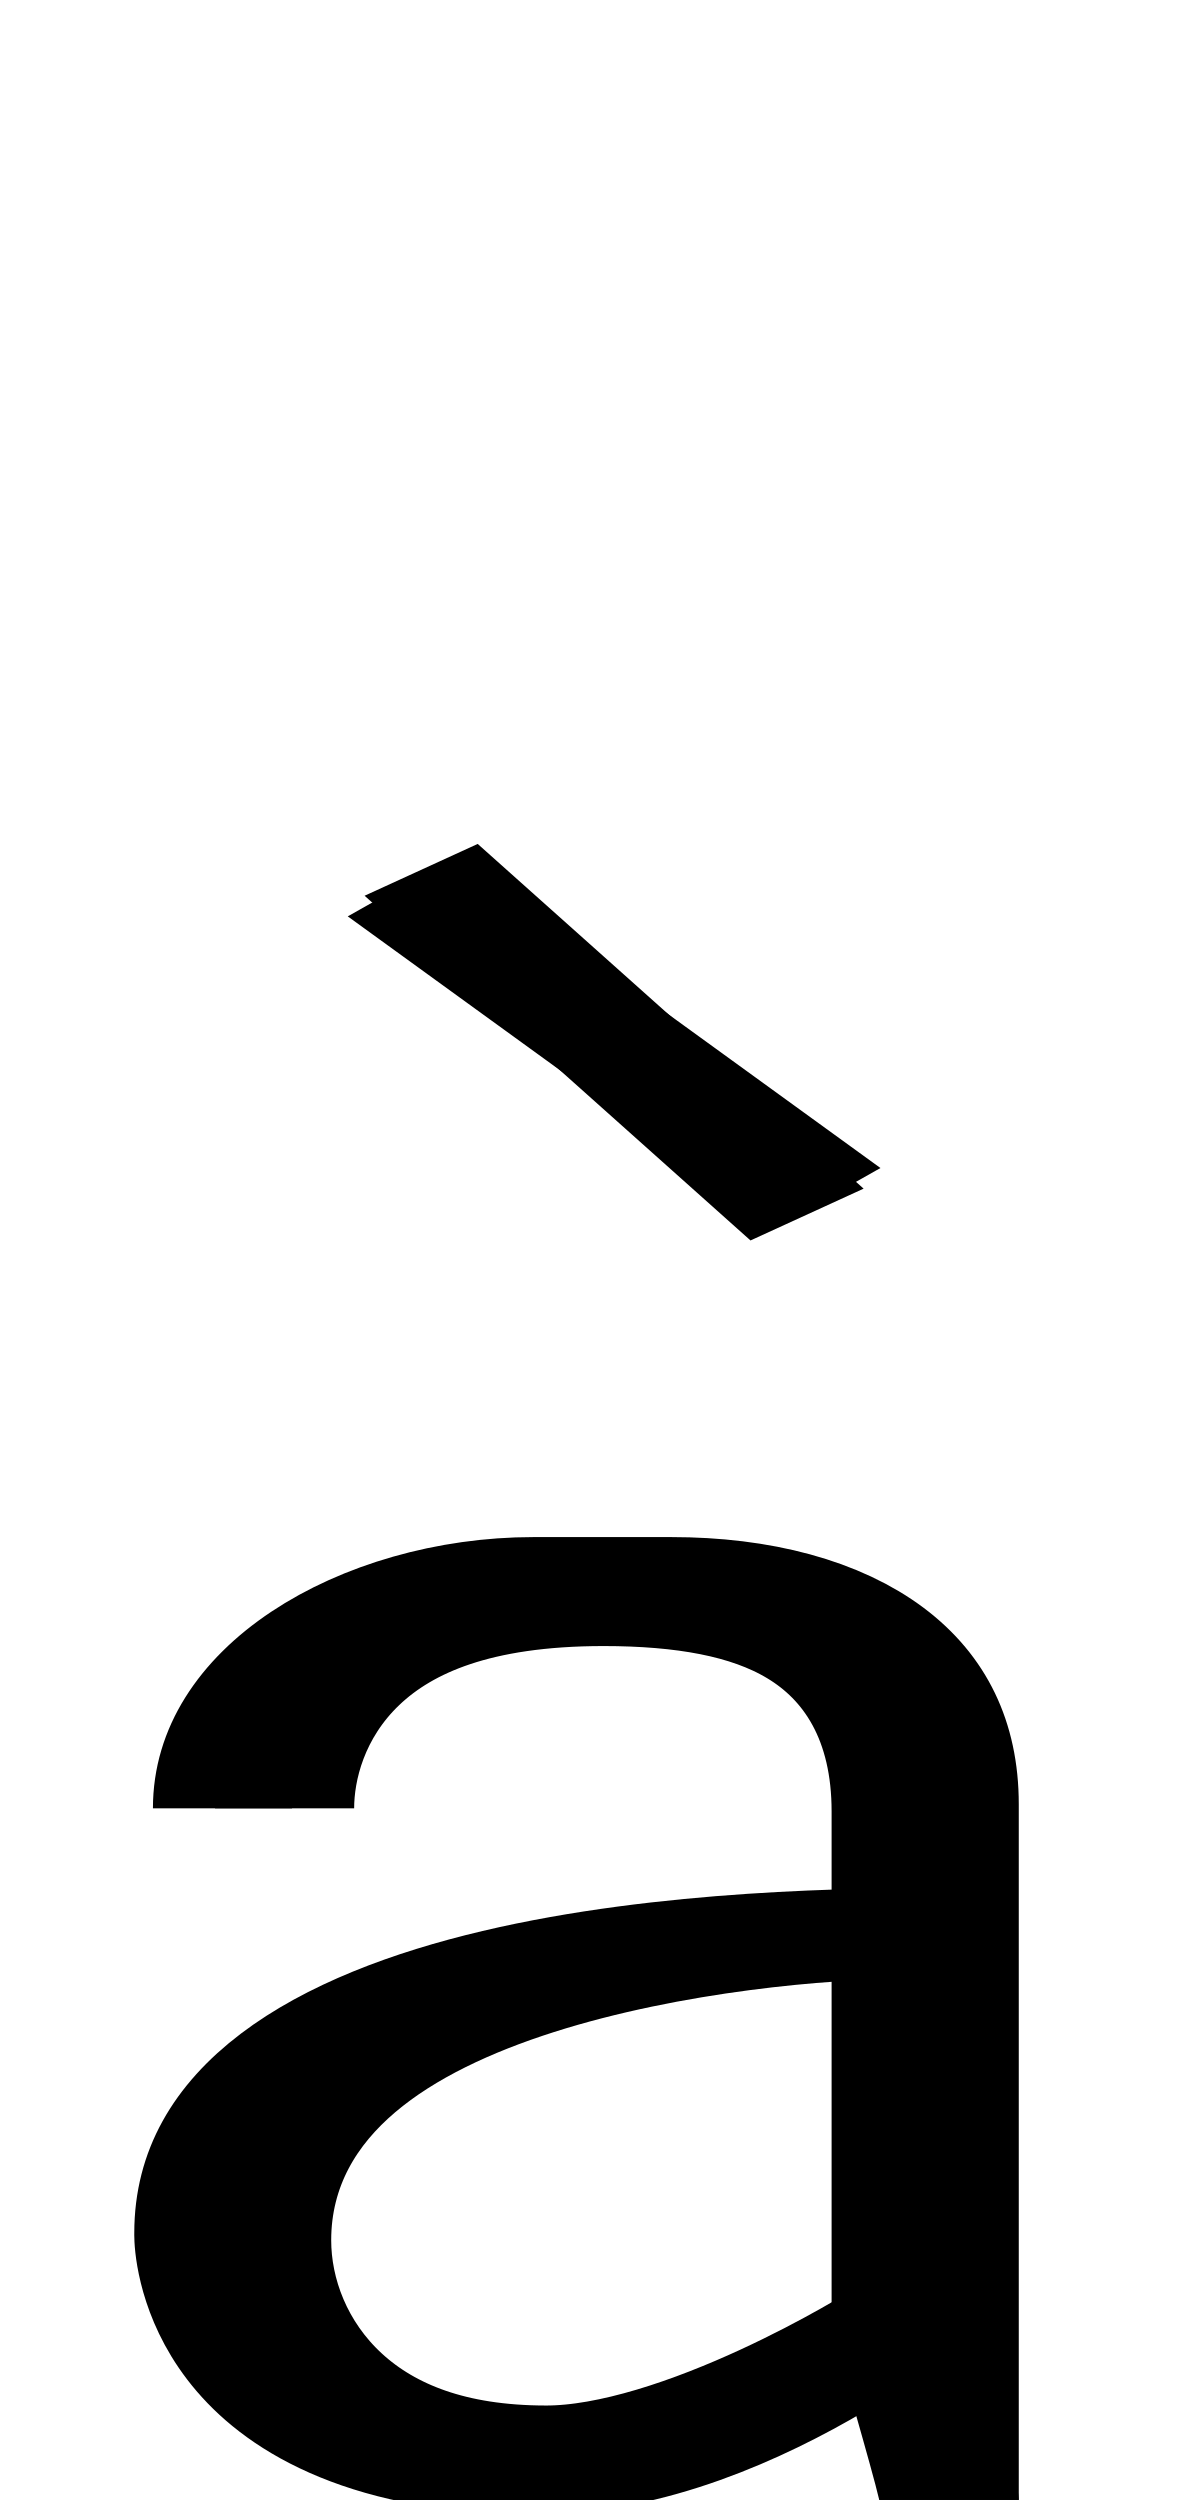
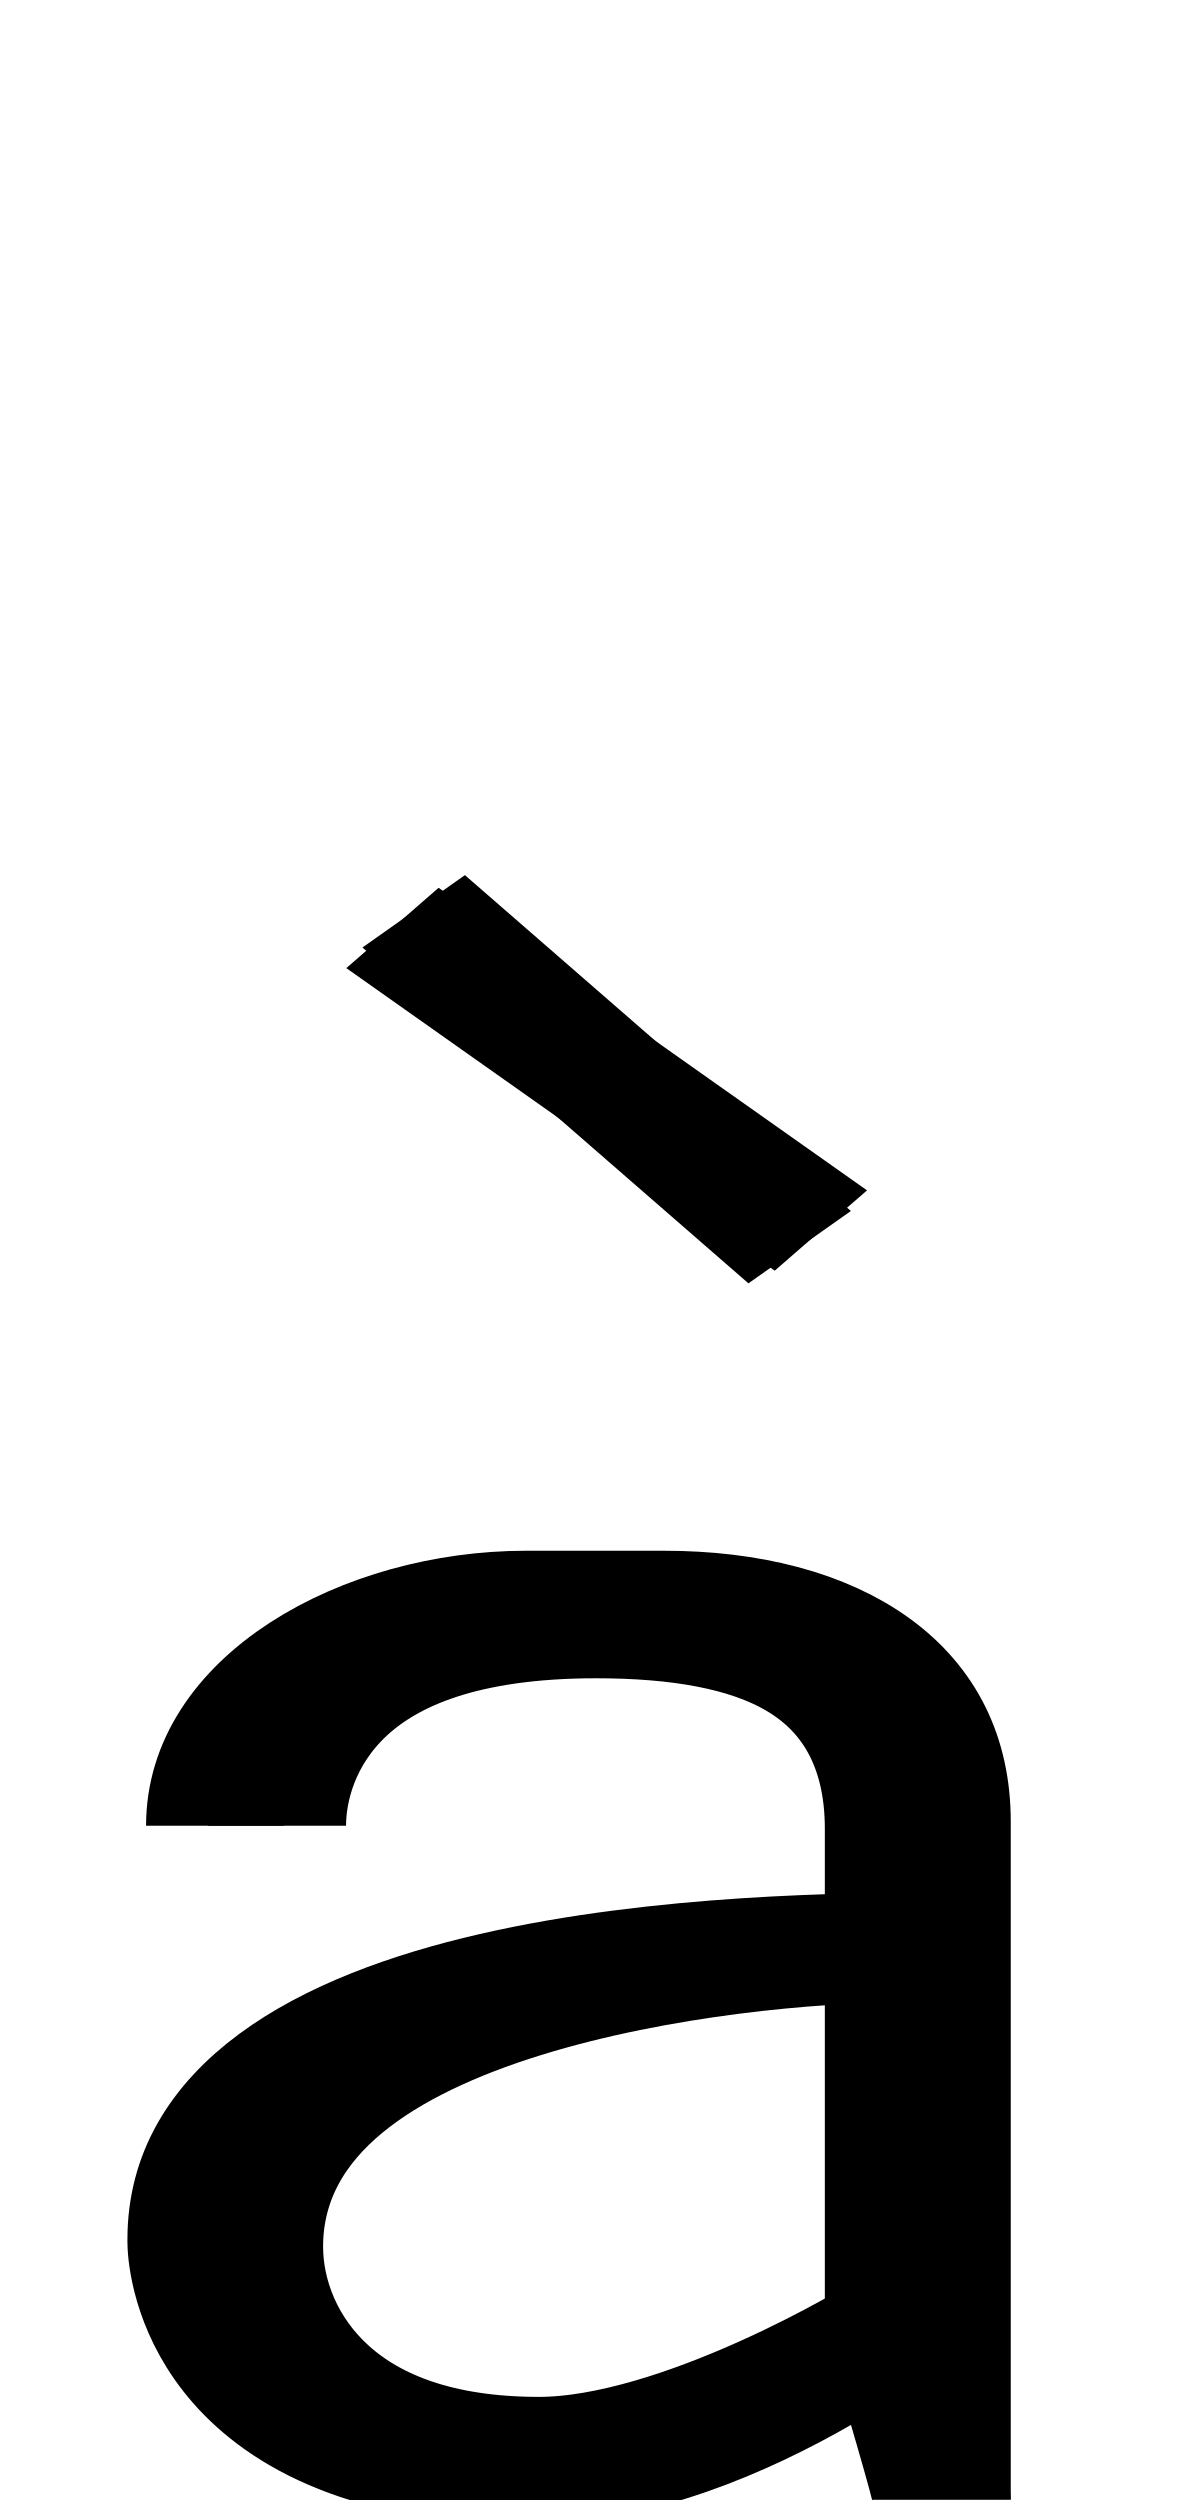
<svg xmlns="http://www.w3.org/2000/svg" version="1.1" viewBox="0 -288 976 2048" id="svg6" width="976" height="2048">
  <defs id="defs10" />
  <g id="layer4">
-     <g id="g27" transform="matrix(1,0,0,0.7950061,0,360.789)" style="stroke-width:1.122">
-       <g transform="matrix(0.9997476,0.01873884,-0.02246767,0.833825,52.02858,282.6435)" id="g1342-7" style="display:inline;stroke-width:1.122" />
-       <g id="g4530" transform="matrix(1.01619,0,0,0.8177267,-1023.932,315.1606)">
-         <path class="int" id="path5200-62" d="M 1658.225,147.081 1347.125,-287.303" style="fill:none;fill-rule:evenodd;stroke:#000000;stroke-width:112.154;stroke-linecap:butt;stroke-linejoin:miter;stroke-miterlimit:4;stroke-dasharray:none;stroke-opacity:1" />
-         <path class="ext" id="path5200-6-9" d="M 1675.344,125.548 1330.006,-265.769" style="fill:none;fill-rule:evenodd;stroke:#000000;stroke-width:112.154;stroke-linecap:butt;stroke-linejoin:miter;stroke-miterlimit:4;stroke-dasharray:none;stroke-opacity:1" />
-         <path class="ext" style="display:inline;fill:none;fill-rule:evenodd;stroke:#000000;stroke-width:112.154;stroke-linecap:butt;stroke-linejoin:round;stroke-miterlimit:4;stroke-dasharray:none;stroke-opacity:1" d="m 1186.976,895.32 c 0,-176.262 129.423,-285.728 250.559,-285.728 h 111.36 c 129.913,0 223.93,91.737 223.93,280.651 v 876.573" id="path5546-0-3-9-3-1" />
-         <path class="int" style="display:inline;fill:none;fill-rule:evenodd;stroke:#000000;stroke-width:112.154;stroke-linecap:butt;stroke-linejoin:round;stroke-miterlimit:4;stroke-dasharray:none;stroke-opacity:1" d="m 1237.034,895.32 c 0,-82.878 36.57,-260.571 257.146,-260.571 134.987,0 239.911,61.192 239.911,264.472 v 646.152 c 12.906,73.814 38.717,210.533 38.717,221.443" id="path5546-1-6-6-4-6-2" />
-         <path class="ext" style="display:inline;fill:none;fill-rule:evenodd;stroke:#000000;stroke-width:112.154;stroke-linecap:butt;stroke-linejoin:round;stroke-miterlimit:4;stroke-dasharray:none;stroke-opacity:1" d="m 1774.623,1051.552 c -152.824,0 -602.679,9.588 -602.679,378.923 0,0 -0.065,3.299 0.121,9.2 1.572,49.847 25.063,289.405 267.216,289.405 164.614,0 333.395,-232.052 333.395,-232.052" id="path5578-1-7-7-2-7" />
-         <path class="int" style="display:inline;fill:none;fill-rule:evenodd;stroke:#000000;stroke-width:112.154;stroke-linecap:butt;stroke-linejoin:round;stroke-miterlimit:4;stroke-dasharray:none;stroke-opacity:1" d="m 1733.641,1054.314 c -125.066,0 -515.105,65.515 -515.105,385.324 0,113.255 59.024,264.286 229.529,264.286 122.882,0 285.892,-161.676 285.892,-161.676" id="path5578-9-5-5-8-9-0" />
-       </g>
+     <g id="g4494" transform="matrix(1.016317,0,0,0.7967309,-7.712651,357.3854)" style="stroke-width:111.13;stroke-miterlimit:4;stroke-dasharray:none">
+       <path class="int" id="path5200" d="M 652.145,472.301 341.045,126.963" style="fill:none;fill-rule:evenodd;stroke:#000000;stroke-width:111.13;stroke-linecap:butt;stroke-linejoin:miter;stroke-miterlimit:4;stroke-dasharray:none;stroke-opacity:1" />
+       <path class="ext" id="path5200-6" d="M 669.264,455.182 323.926,144.082" style="fill:none;fill-rule:evenodd;stroke:#000000;stroke-width:111.13;stroke-linecap:butt;stroke-linejoin:miter;stroke-miterlimit:4;stroke-dasharray:none;stroke-opacity:1" />
+       <path class="ext" style="display:inline;fill:none;fill-rule:evenodd;stroke:#000000;stroke-width:111.13;stroke-linecap:butt;stroke-linejoin:round;stroke-miterlimit:4;stroke-dasharray:none;stroke-opacity:1" d="M 180.896,1067.156 C 180.896,927.026 310.319,840 431.455,840 h 111.36 c 129.913,0 223.93,72.931 223.93,223.119 V 1760" id="path5546-0-3-9-3" />
+       <path class="int" style="display:inline;fill:none;fill-rule:evenodd;stroke:#000000;stroke-width:111.13;stroke-linecap:butt;stroke-linejoin:round;stroke-miterlimit:4;stroke-dasharray:none;stroke-opacity:1" d="m 230.954,1067.156 c 0,-65.888 36.57,-207.156 257.146,-207.156 134.987,0 239.911,48.648 239.911,210.257 v 513.695 C 740.917,1642.634 766.728,1751.327 766.728,1760" id="path5546-1-6-6-4-6" />
+       <path class="ext" style="display:inline;fill:none;fill-rule:evenodd;stroke:#000000;stroke-width:111.13;stroke-linecap:butt;stroke-linejoin:round;stroke-miterlimit:4;stroke-dasharray:none;stroke-opacity:1" d="m 768.543,1191.361 c -152.824,0 -602.679,7.623 -602.679,301.246 0,0 -0.065,2.623 0.121,7.314 1.572,39.628 25.063,230.079 267.216,230.079 164.614,0 333.395,-184.483 333.395,-184.483" id="path5578-1-7-7-2" />
+       <path class="int" style="display:inline;fill:none;fill-rule:evenodd;stroke:#000000;stroke-width:111.13;stroke-linecap:butt;stroke-linejoin:round;stroke-miterlimit:4;stroke-dasharray:none;stroke-opacity:1" d="m 727.561,1193.557 c -125.066,0 -515.105,52.085 -515.105,306.335 0,90.038 59.024,210.109 229.529,210.109 122.882,0 285.892,-128.534 285.892,-128.534" id="path5578-9-5-5-8-9" />
    </g>
  </g>
</svg>
